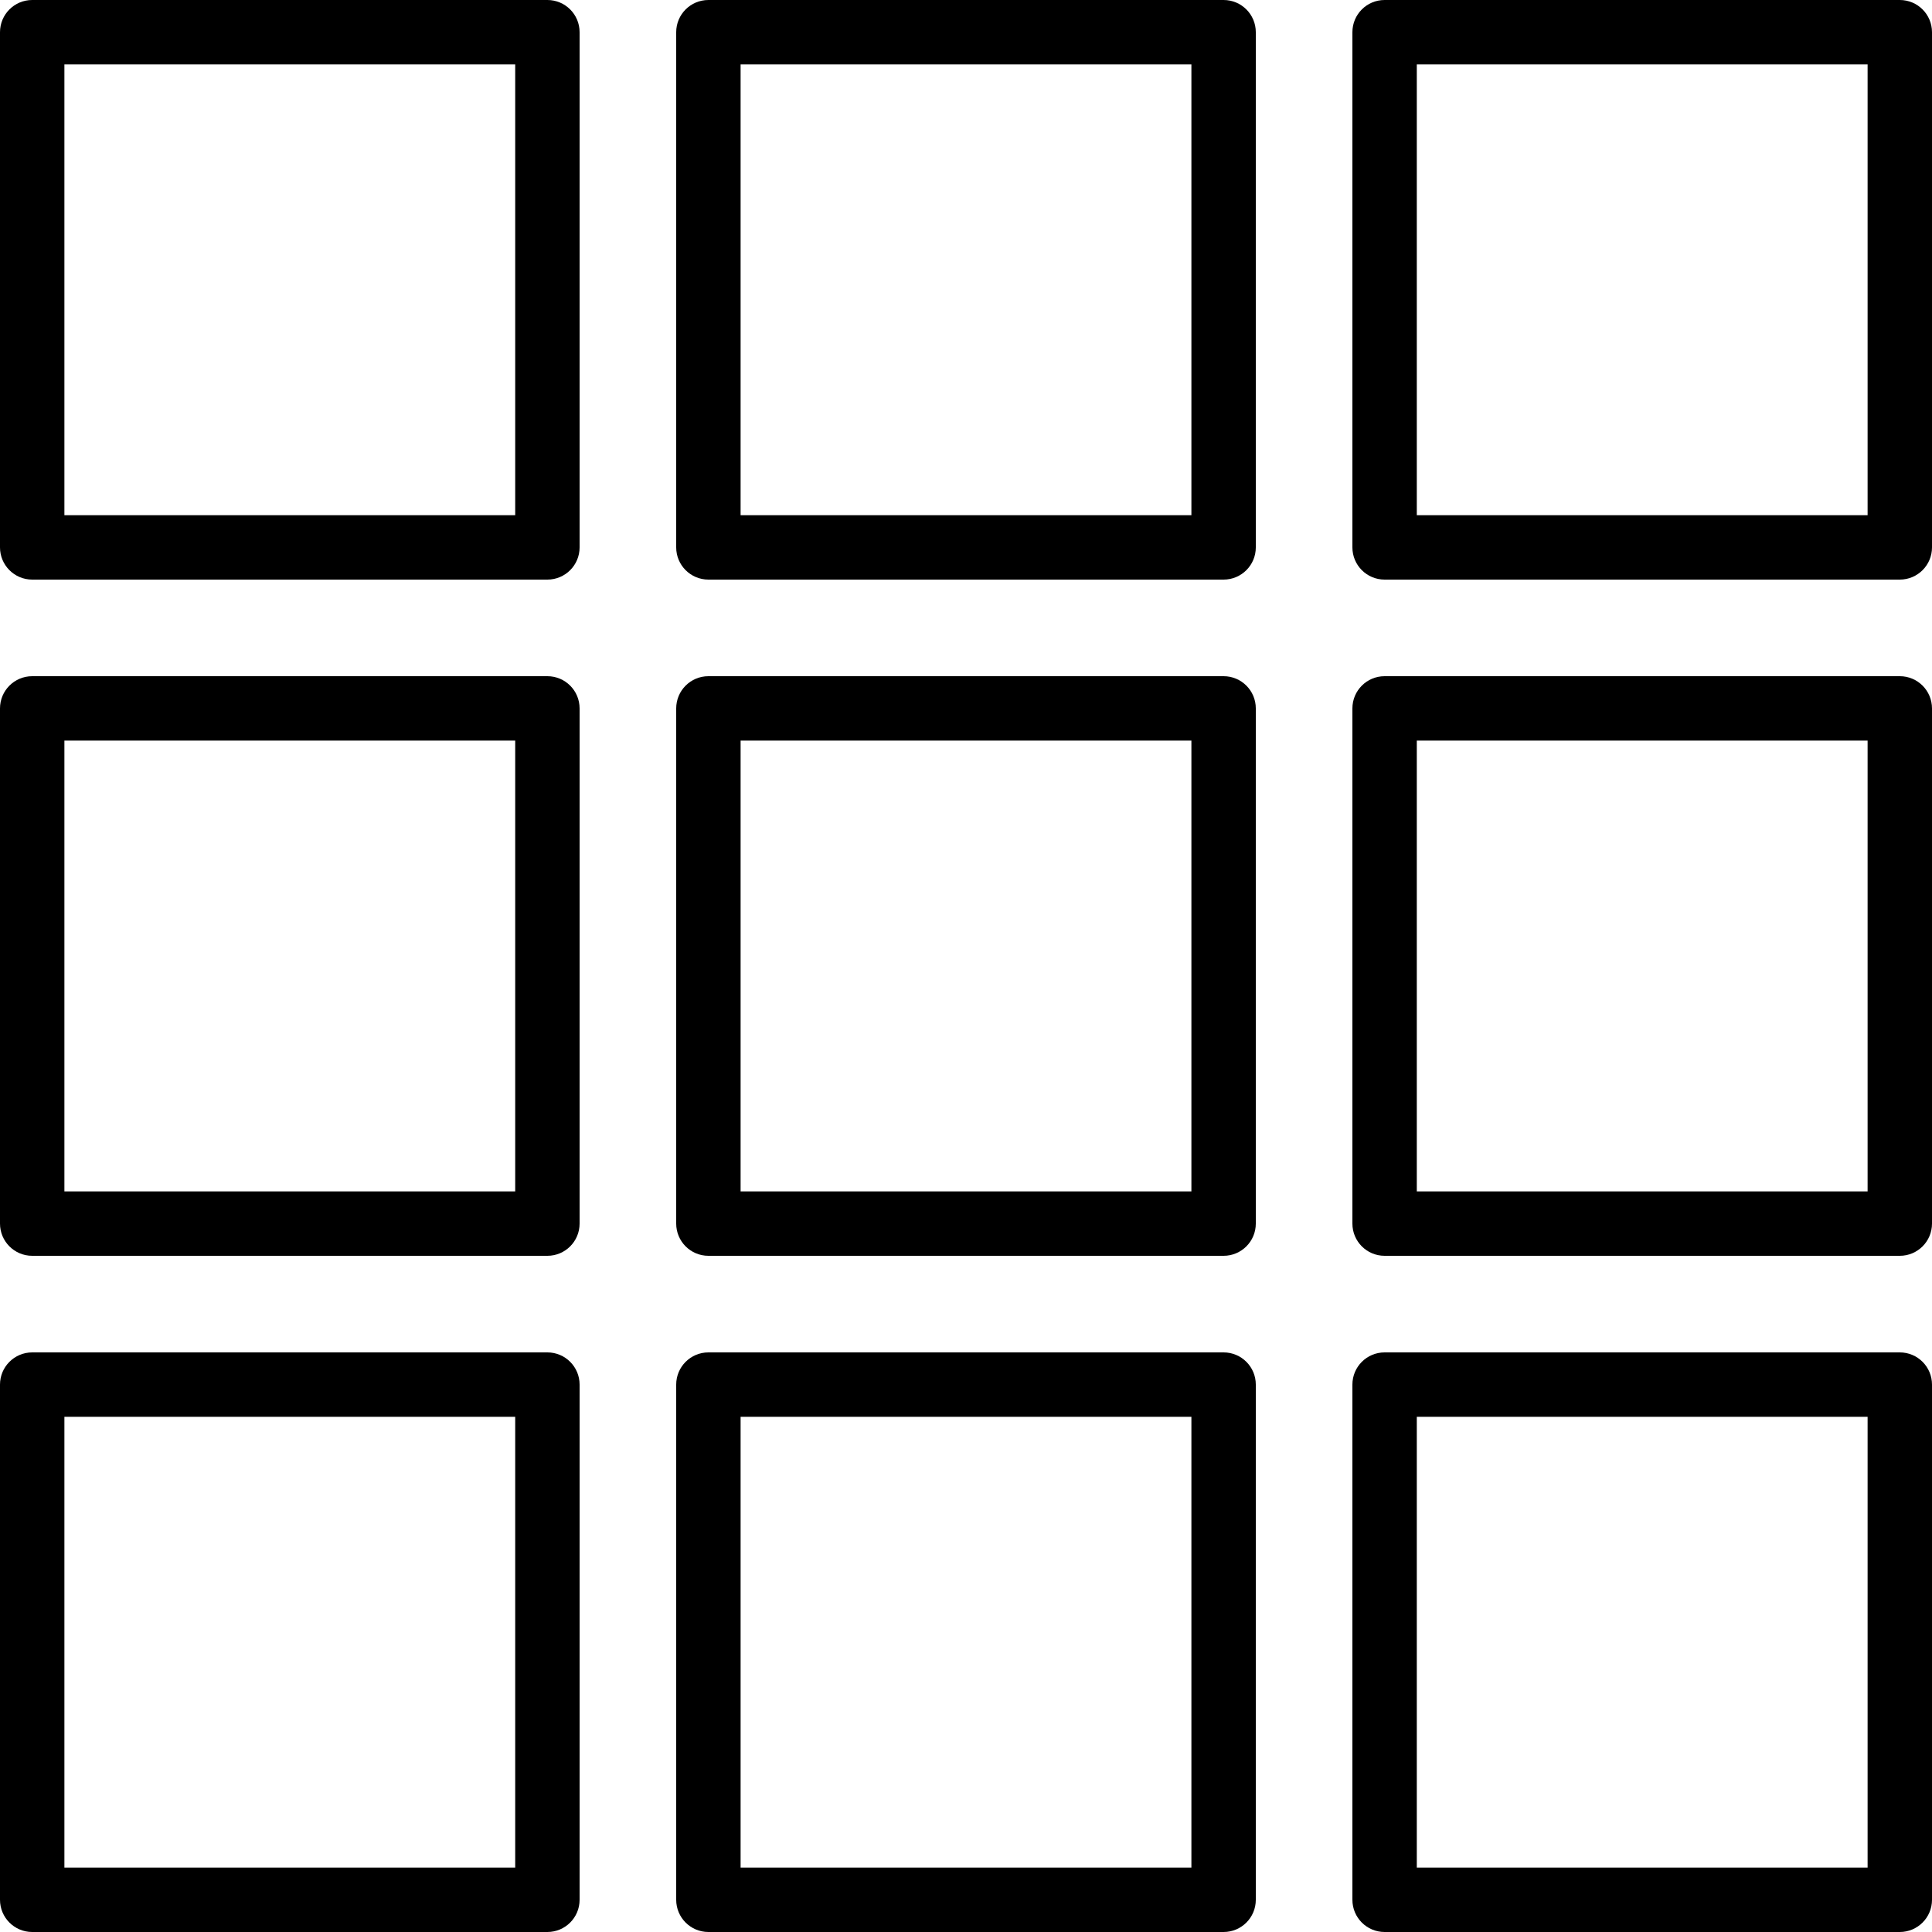
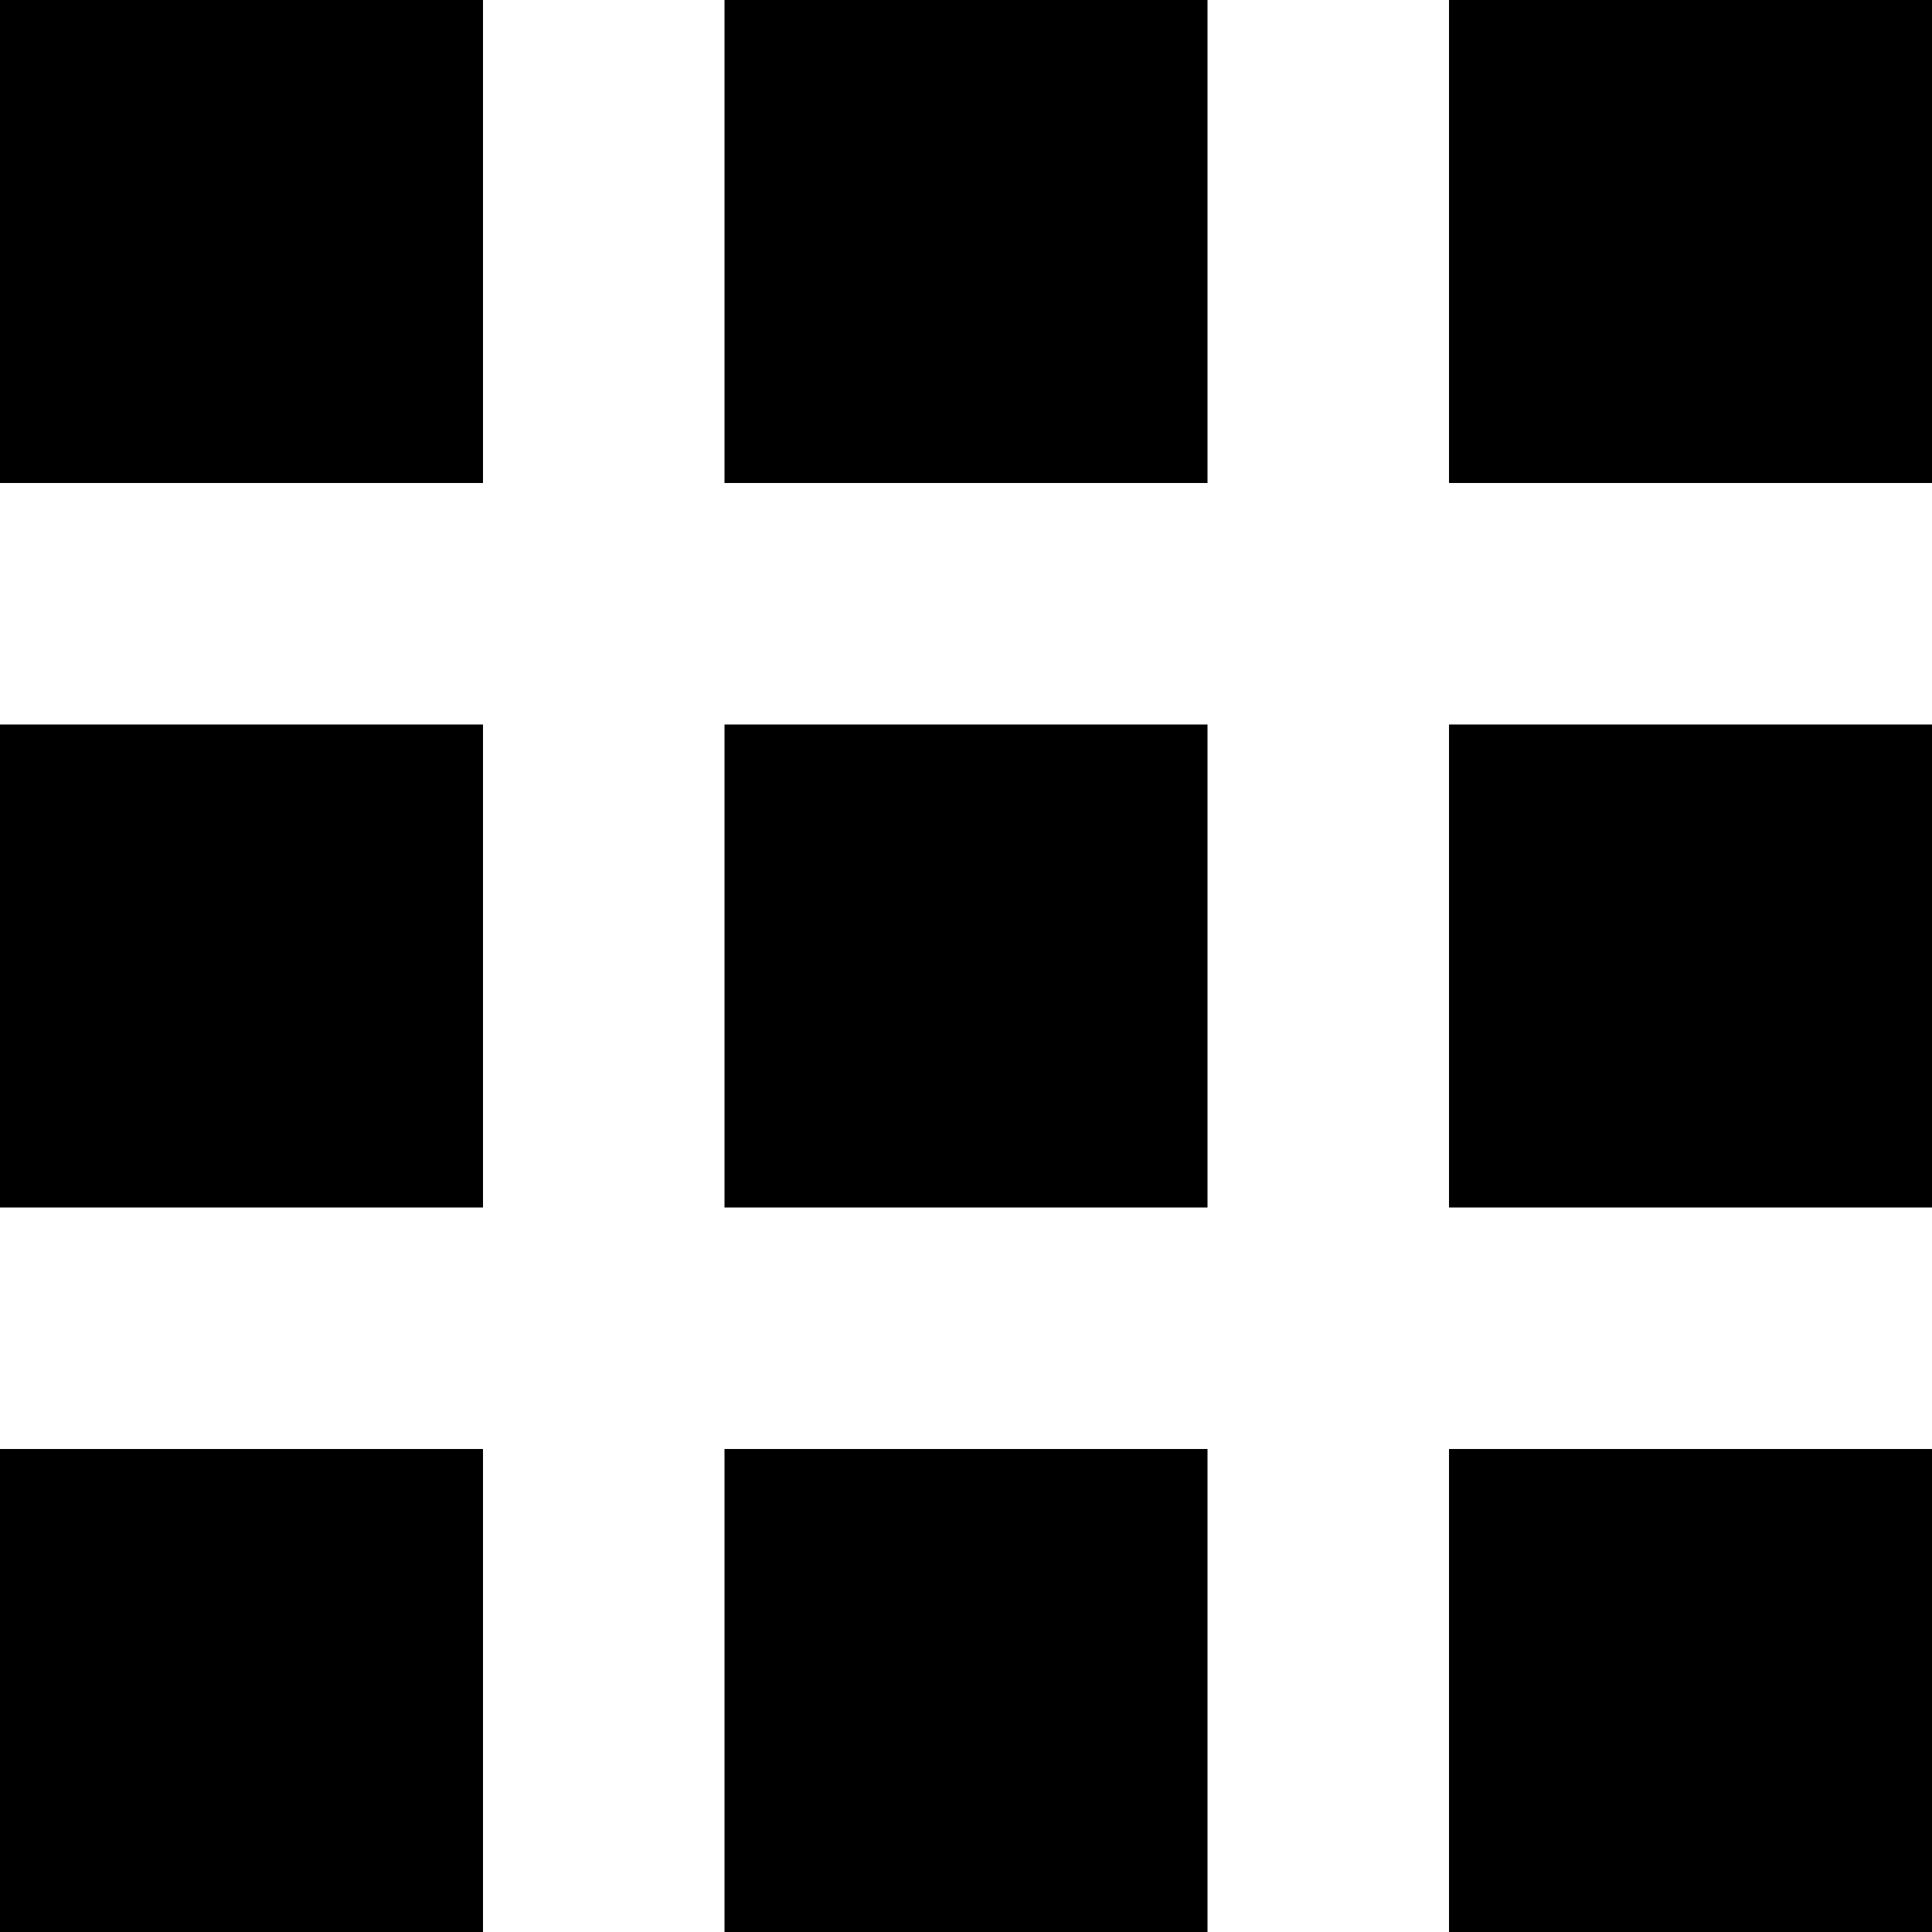
- <svg xmlns="http://www.w3.org/2000/svg" version="1.1" id="Capa_1" x="0px" y="0px" viewBox="0 0 480 480" style="enable-background:new 0 0 480 480;" xml:space="preserve">
+ <svg xmlns="http://www.w3.org/2000/svg" version="1.1" id="Capa_1" x="0px" y="0px" width="408px" height="408px" viewBox="0 0 408 408" style="enable-background:new 0 0 408 408;" xml:space="preserve">
  <g>
-     <g>
-       <path d="M136,0H8C3.576,0,0,3.584,0,8v128c0,4.416,3.576,8,8,8h128c4.424,0,8-3.584,8-8V8C144,3.584,140.424,0,136,0z M128,128H16    V16h112V128z" />
-     </g>
-   </g>
-   <g>
-     <g>
-       <path d="M304,0H176c-4.424,0-8,3.584-8,8v128c0,4.416,3.576,8,8,8h128c4.424,0,8-3.584,8-8V8C312,3.584,308.424,0,304,0z M296,128    H184V16h112V128z" />
-     </g>
-   </g>
-   <g>
-     <g>
-       <path d="M472,0H344c-4.424,0-8,3.584-8,8v128c0,4.416,3.576,8,8,8h128c4.424,0,8-3.584,8-8V8C480,3.584,476.424,0,472,0z M464,128    H352V16h112V128z" />
-     </g>
-   </g>
-   <g>
-     <g>
-       <path d="M136,168H8c-4.424,0-8,3.584-8,8v128c0,4.416,3.576,8,8,8h128c4.424,0,8-3.584,8-8V176C144,171.584,140.424,168,136,168z     M128,296H16V184h112V296z" />
-     </g>
-   </g>
-   <g>
-     <g>
-       <path d="M304,168H176c-4.424,0-8,3.584-8,8v128c0,4.416,3.576,8,8,8h128c4.424,0,8-3.584,8-8V176C312,171.584,308.424,168,304,168    z M296,296H184V184h112V296z" />
-     </g>
-   </g>
-   <g>
-     <g>
-       <path d="M472,168H344c-4.424,0-8,3.584-8,8v128c0,4.416,3.576,8,8,8h128c4.424,0,8-3.584,8-8V176C480,171.584,476.424,168,472,168    z M464,296H352V184h112V296z" />
-     </g>
-   </g>
-   <g>
-     <g>
-       <path d="M136,336H8c-4.424,0-8,3.584-8,8v128c0,4.416,3.576,8,8,8h128c4.424,0,8-3.584,8-8V344C144,339.584,140.424,336,136,336z     M128,464H16V352h112V464z" />
-     </g>
-   </g>
-   <g>
-     <g>
-       <path d="M304,336H176c-4.424,0-8,3.584-8,8v128c0,4.416,3.576,8,8,8h128c4.424,0,8-3.584,8-8V344C312,339.584,308.424,336,304,336    z M296,464H184V352h112V464z" />
-     </g>
-   </g>
-   <g>
-     <g>
-       <path d="M472,336H344c-4.424,0-8,3.584-8,8v128c0,4.416,3.576,8,8,8h128c4.424,0,8-3.584,8-8V344C480,339.584,476.424,336,472,336    z M464,464H352V352h112V464z" />
+     <g id="apps">
+       <path d="M0,102h102V0H0V102z M153,408h102V306H153V408z M0,408h102V306H0V408z M0,255h102V153H0V255z M153,255h102V153H153V255z     M306,0v102h102V0H306z M153,102h102V0H153V102z M306,255h102V153H306V255z M306,408h102V306H306V408z" />
    </g>
  </g>
  <g>
</g>
  <g>
</g>
  <g>
</g>
  <g>
</g>
  <g>
</g>
  <g>
</g>
  <g>
</g>
  <g>
</g>
  <g>
</g>
  <g>
</g>
  <g>
</g>
  <g>
</g>
  <g>
</g>
  <g>
</g>
  <g>
</g>
</svg>
